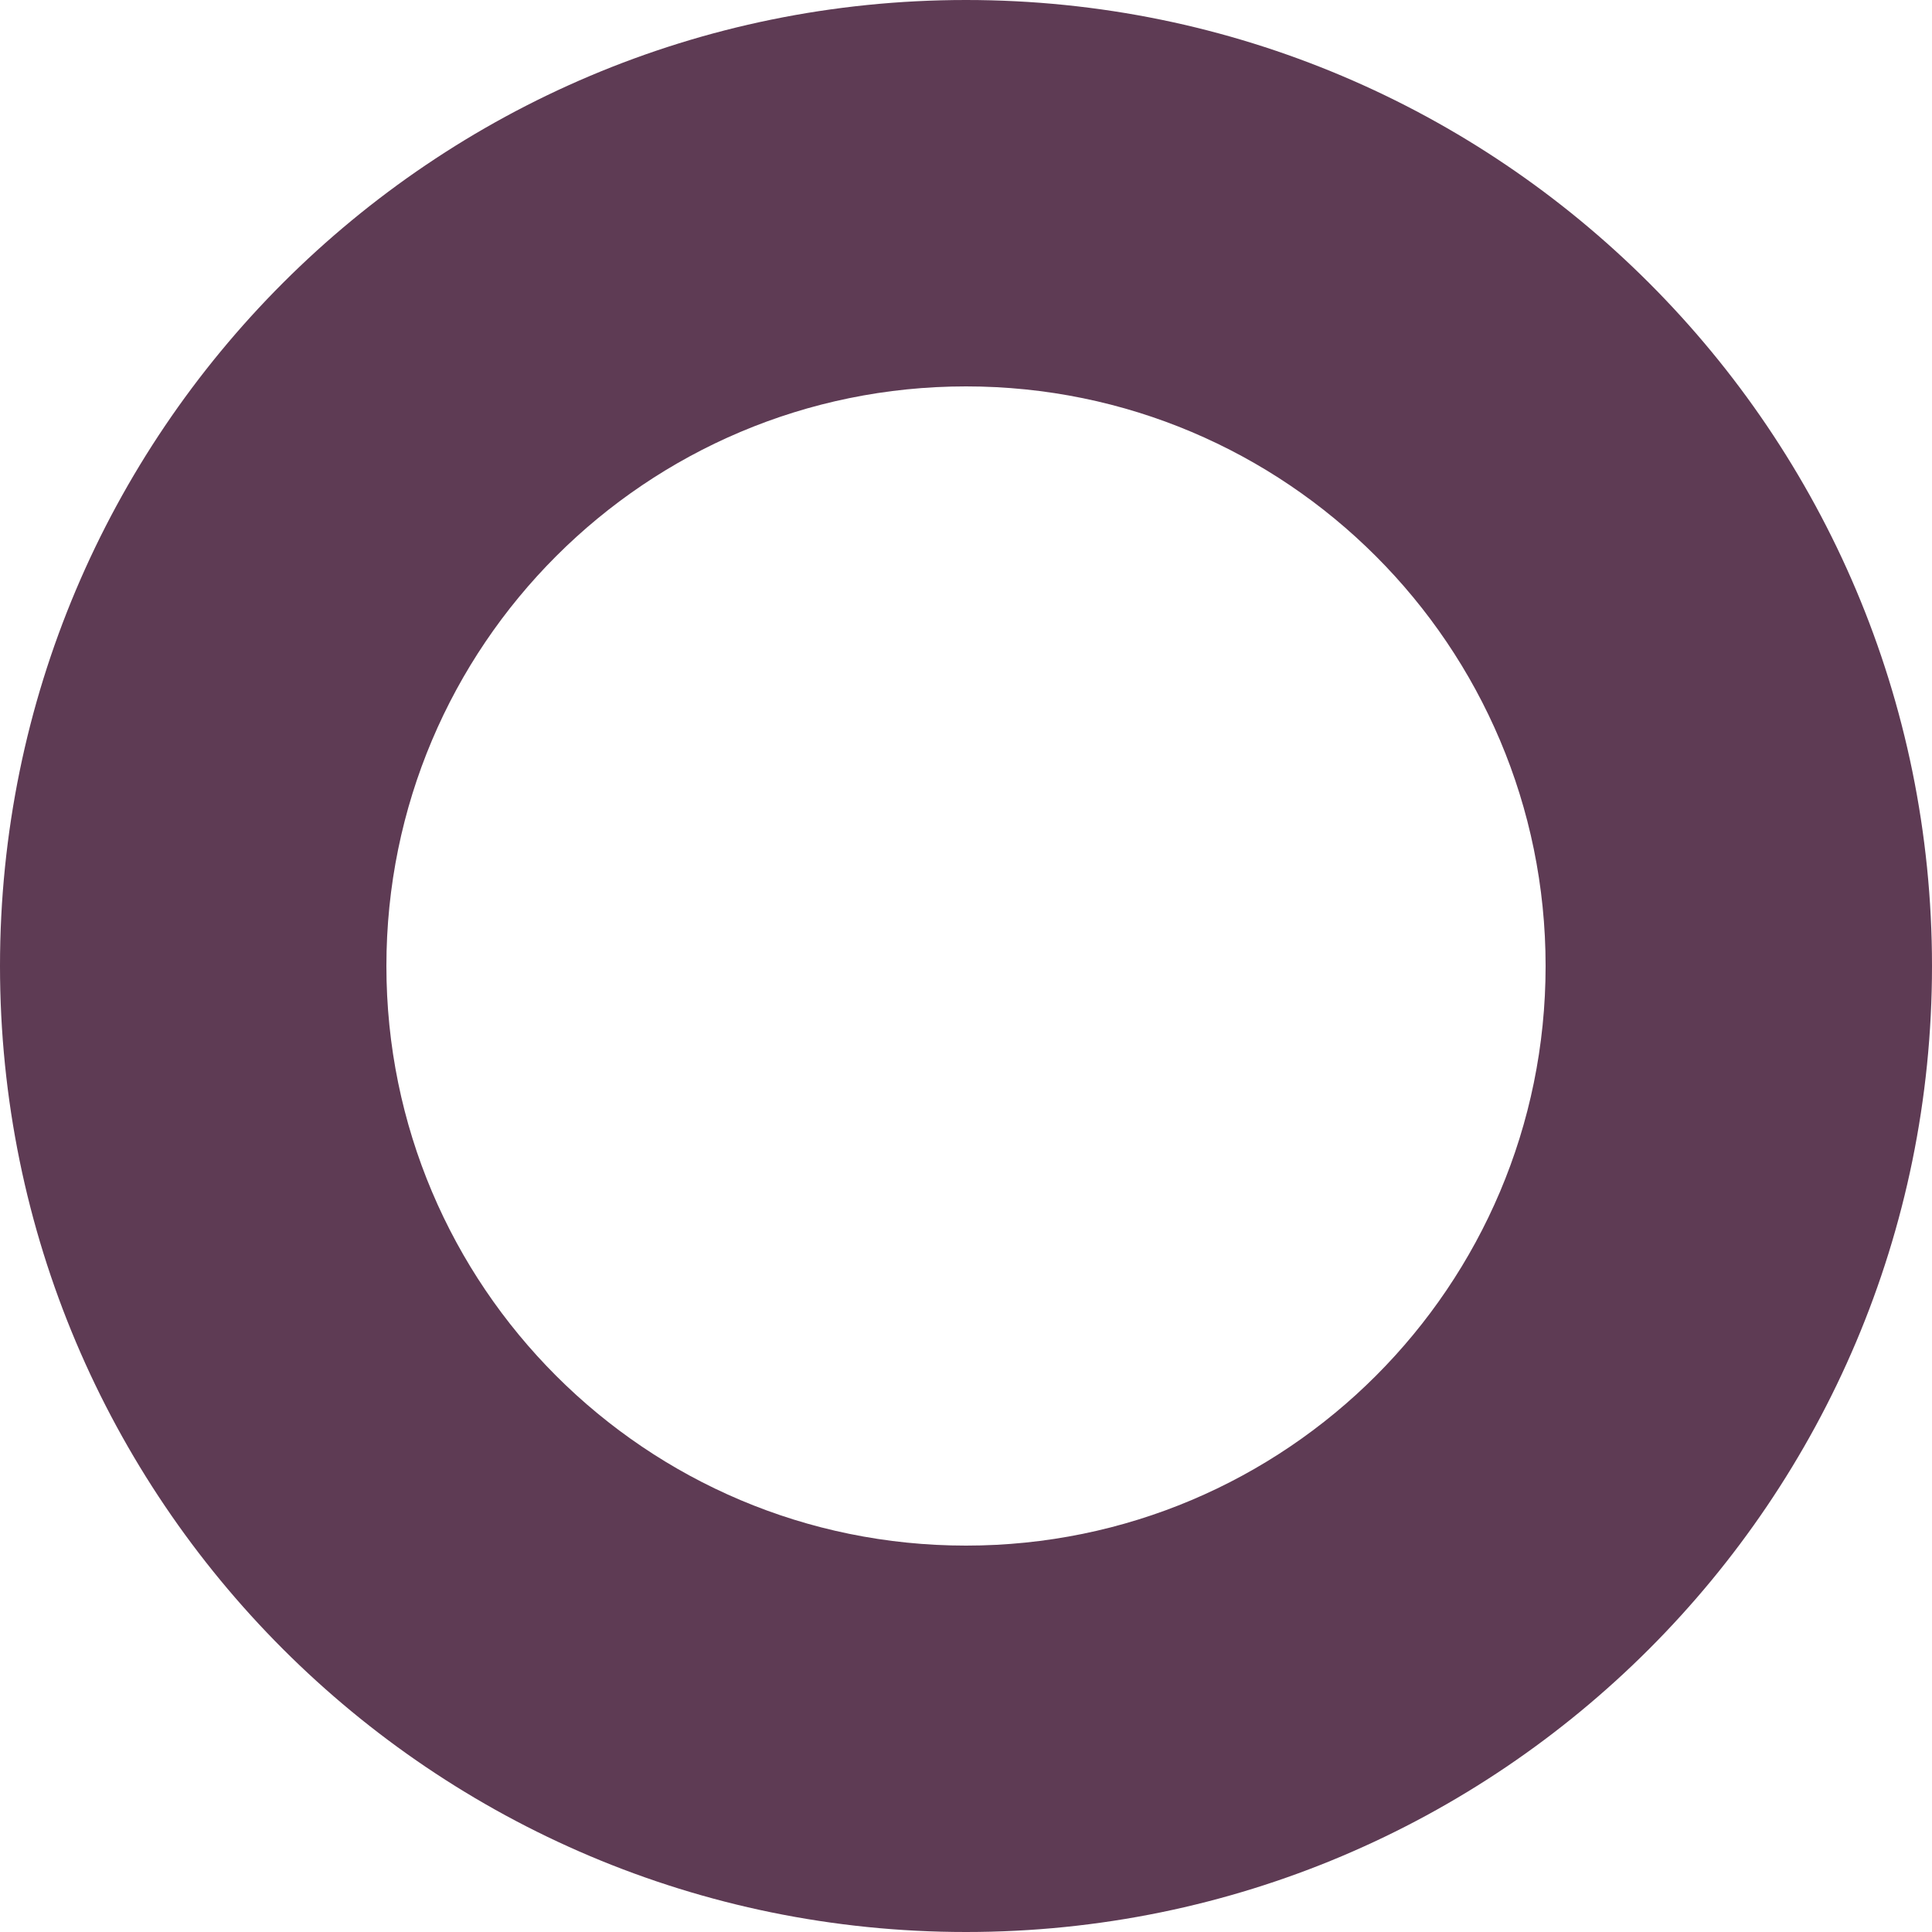
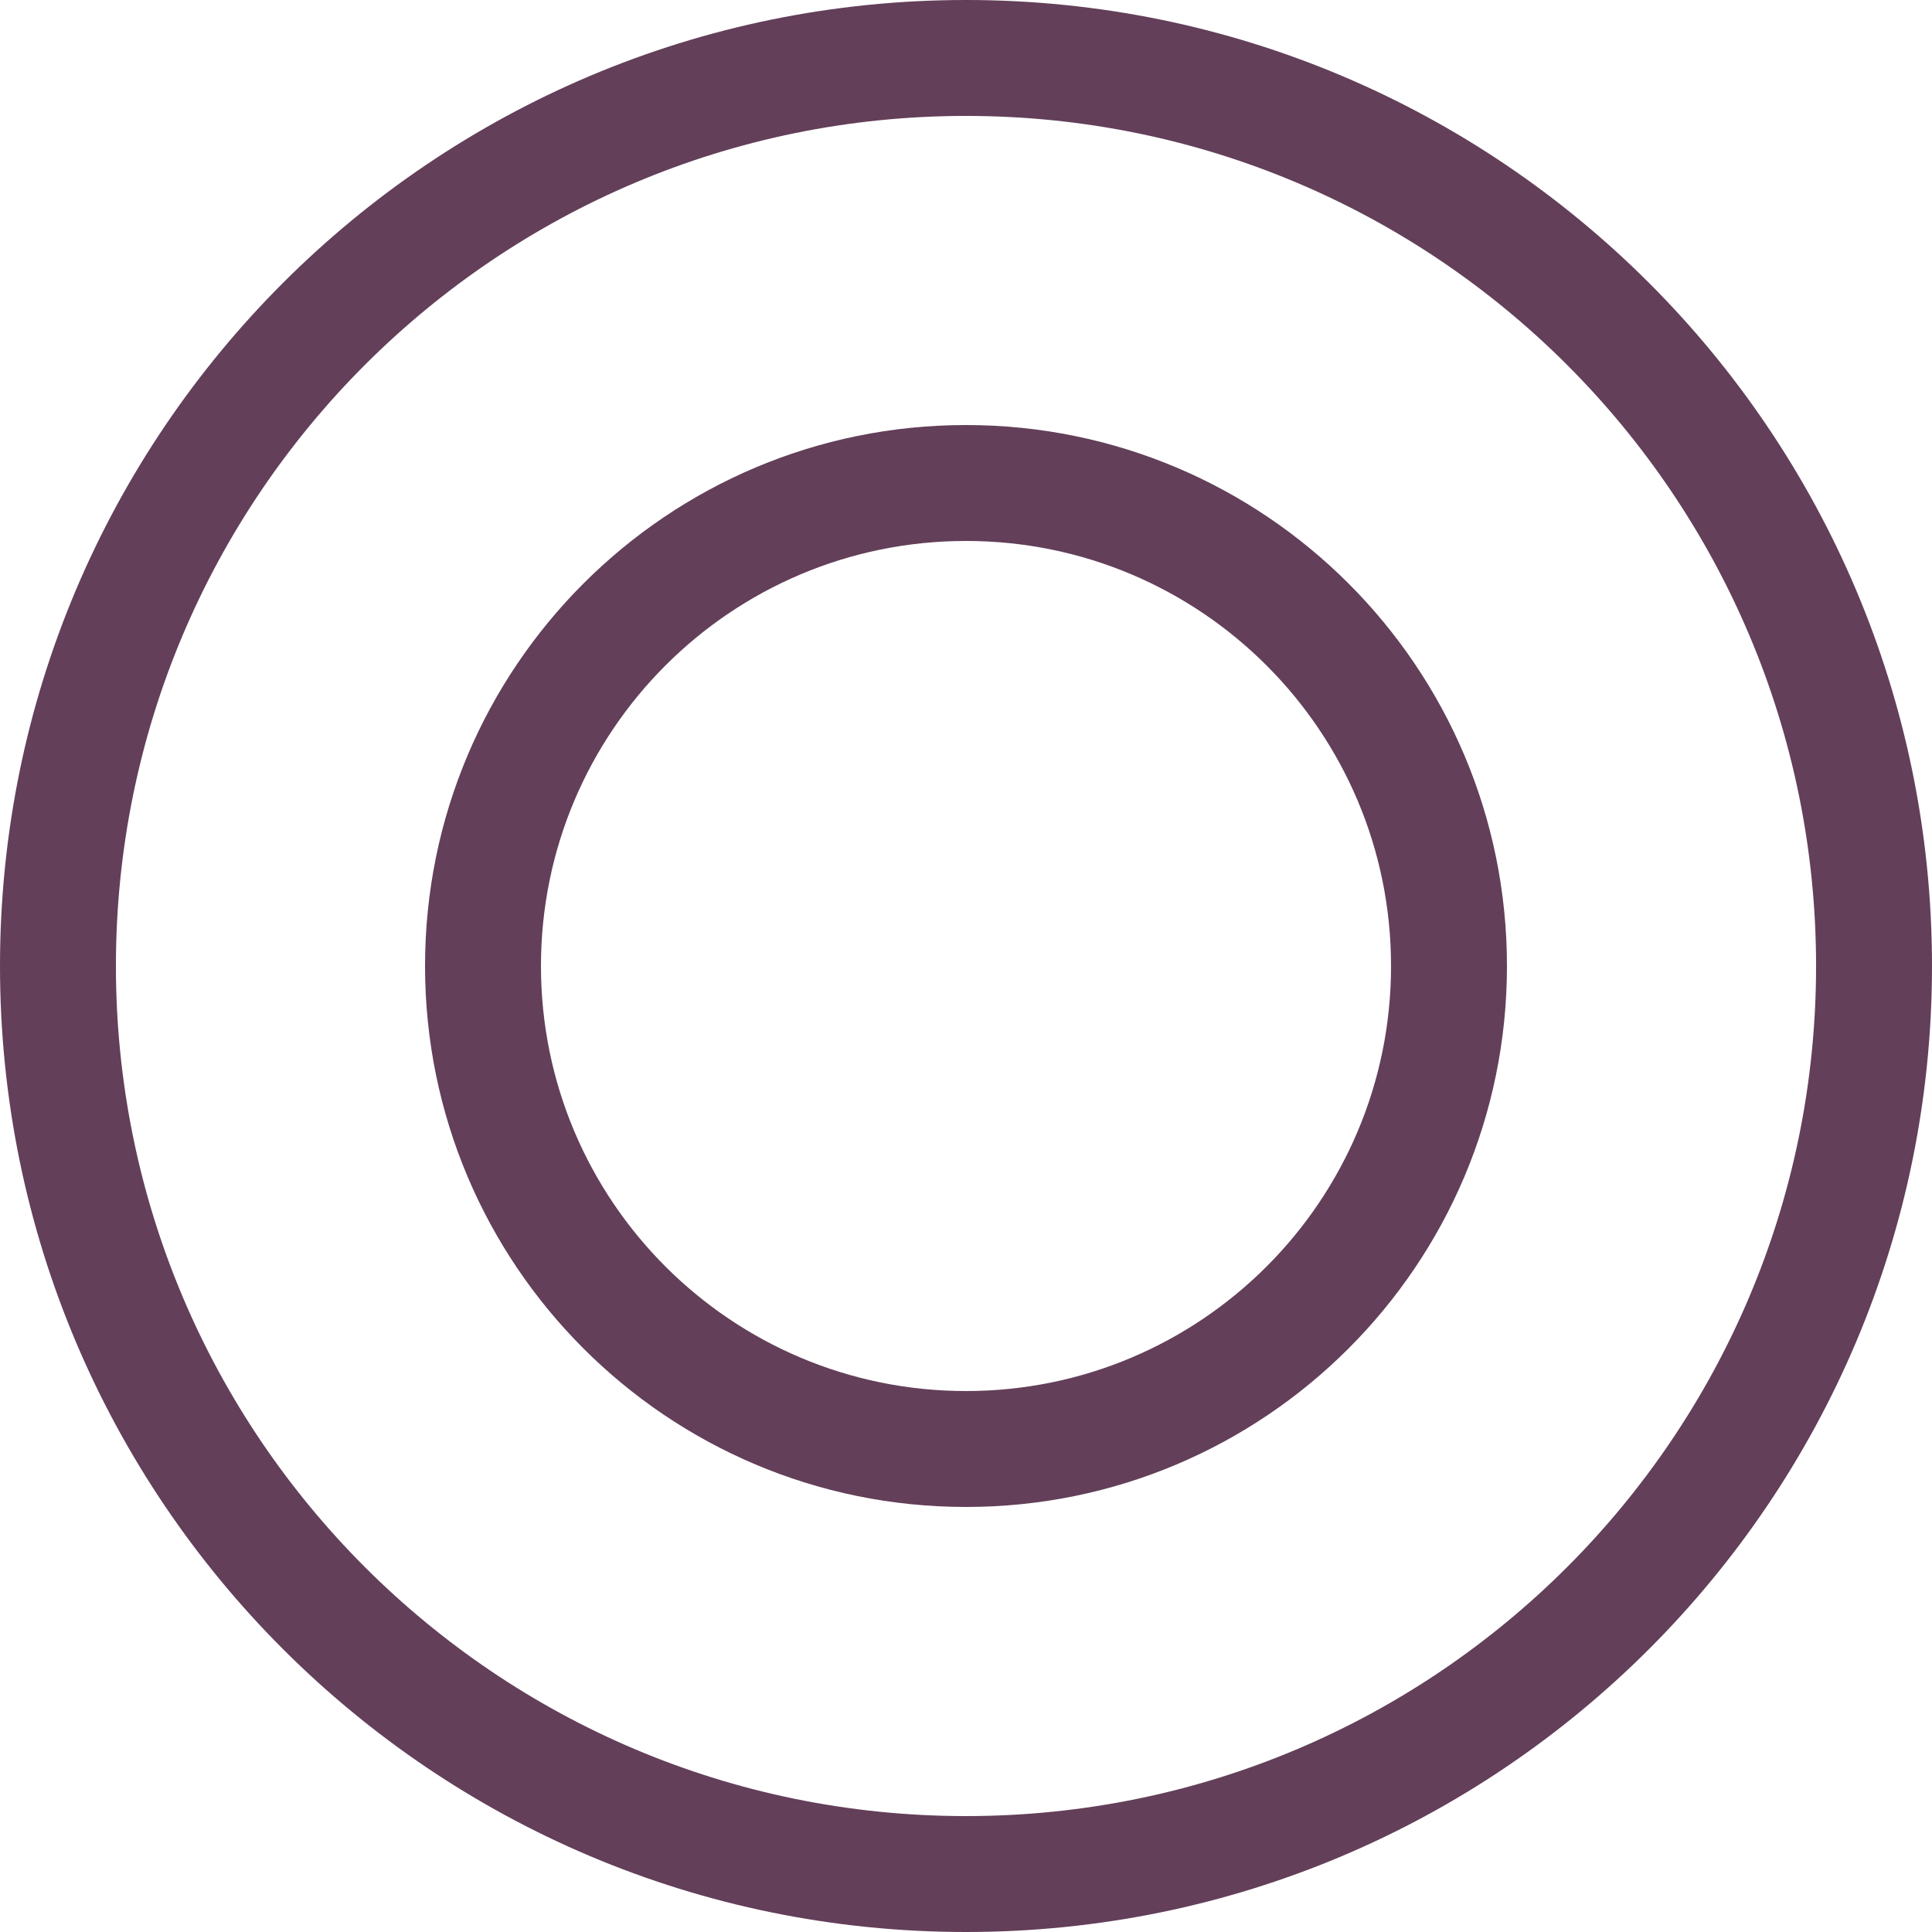
- <svg xmlns="http://www.w3.org/2000/svg" id="efGOh2TvMFH1" viewBox="0 0 100 100" shape-rendering="geometricPrecision" text-rendering="geometricPrecision">
-   <path d="M0,50C0,22.386,22.386,0,50,0s50,22.386,50,50-22.386,50-50,50-50-22.386-50-50ZM50,80c16.569,0,30-13.431,30-30s-13.431-30-30-30-30,13.431-30,30s13.431,30,30,30Z" fill="#5e3b54" stroke-width="0" />
+ <svg xmlns="http://www.w3.org/2000/svg" id="ebmN2GzpaTZ1" viewBox="0 0 100 100" shape-rendering="geometricPrecision" text-rendering="geometricPrecision">
+   <path d="M0,50C0,22.386,22.386,0,50,0s50,22.386,50,50-22.386,50-50,50-50-22.386-50-50ZM50,94c24.301,0,44-19.699,44-44s-19.699-44-44-44-44,19.699-44,44s19.699,44,44,44Z" fill="#633f59" stroke-width="0" />
+   <path d="M22,50c0-15.464,12.536-28,28-28s28,12.536,28,28-12.536,28-28,28-28-12.536-28-28ZM50,72c12.15,0,22-9.85,22-22s-9.85-22-22-22-22,9.85-22,22s9.85,22,22,22Z" fill="#633f59" stroke-width="0" />
</svg>
